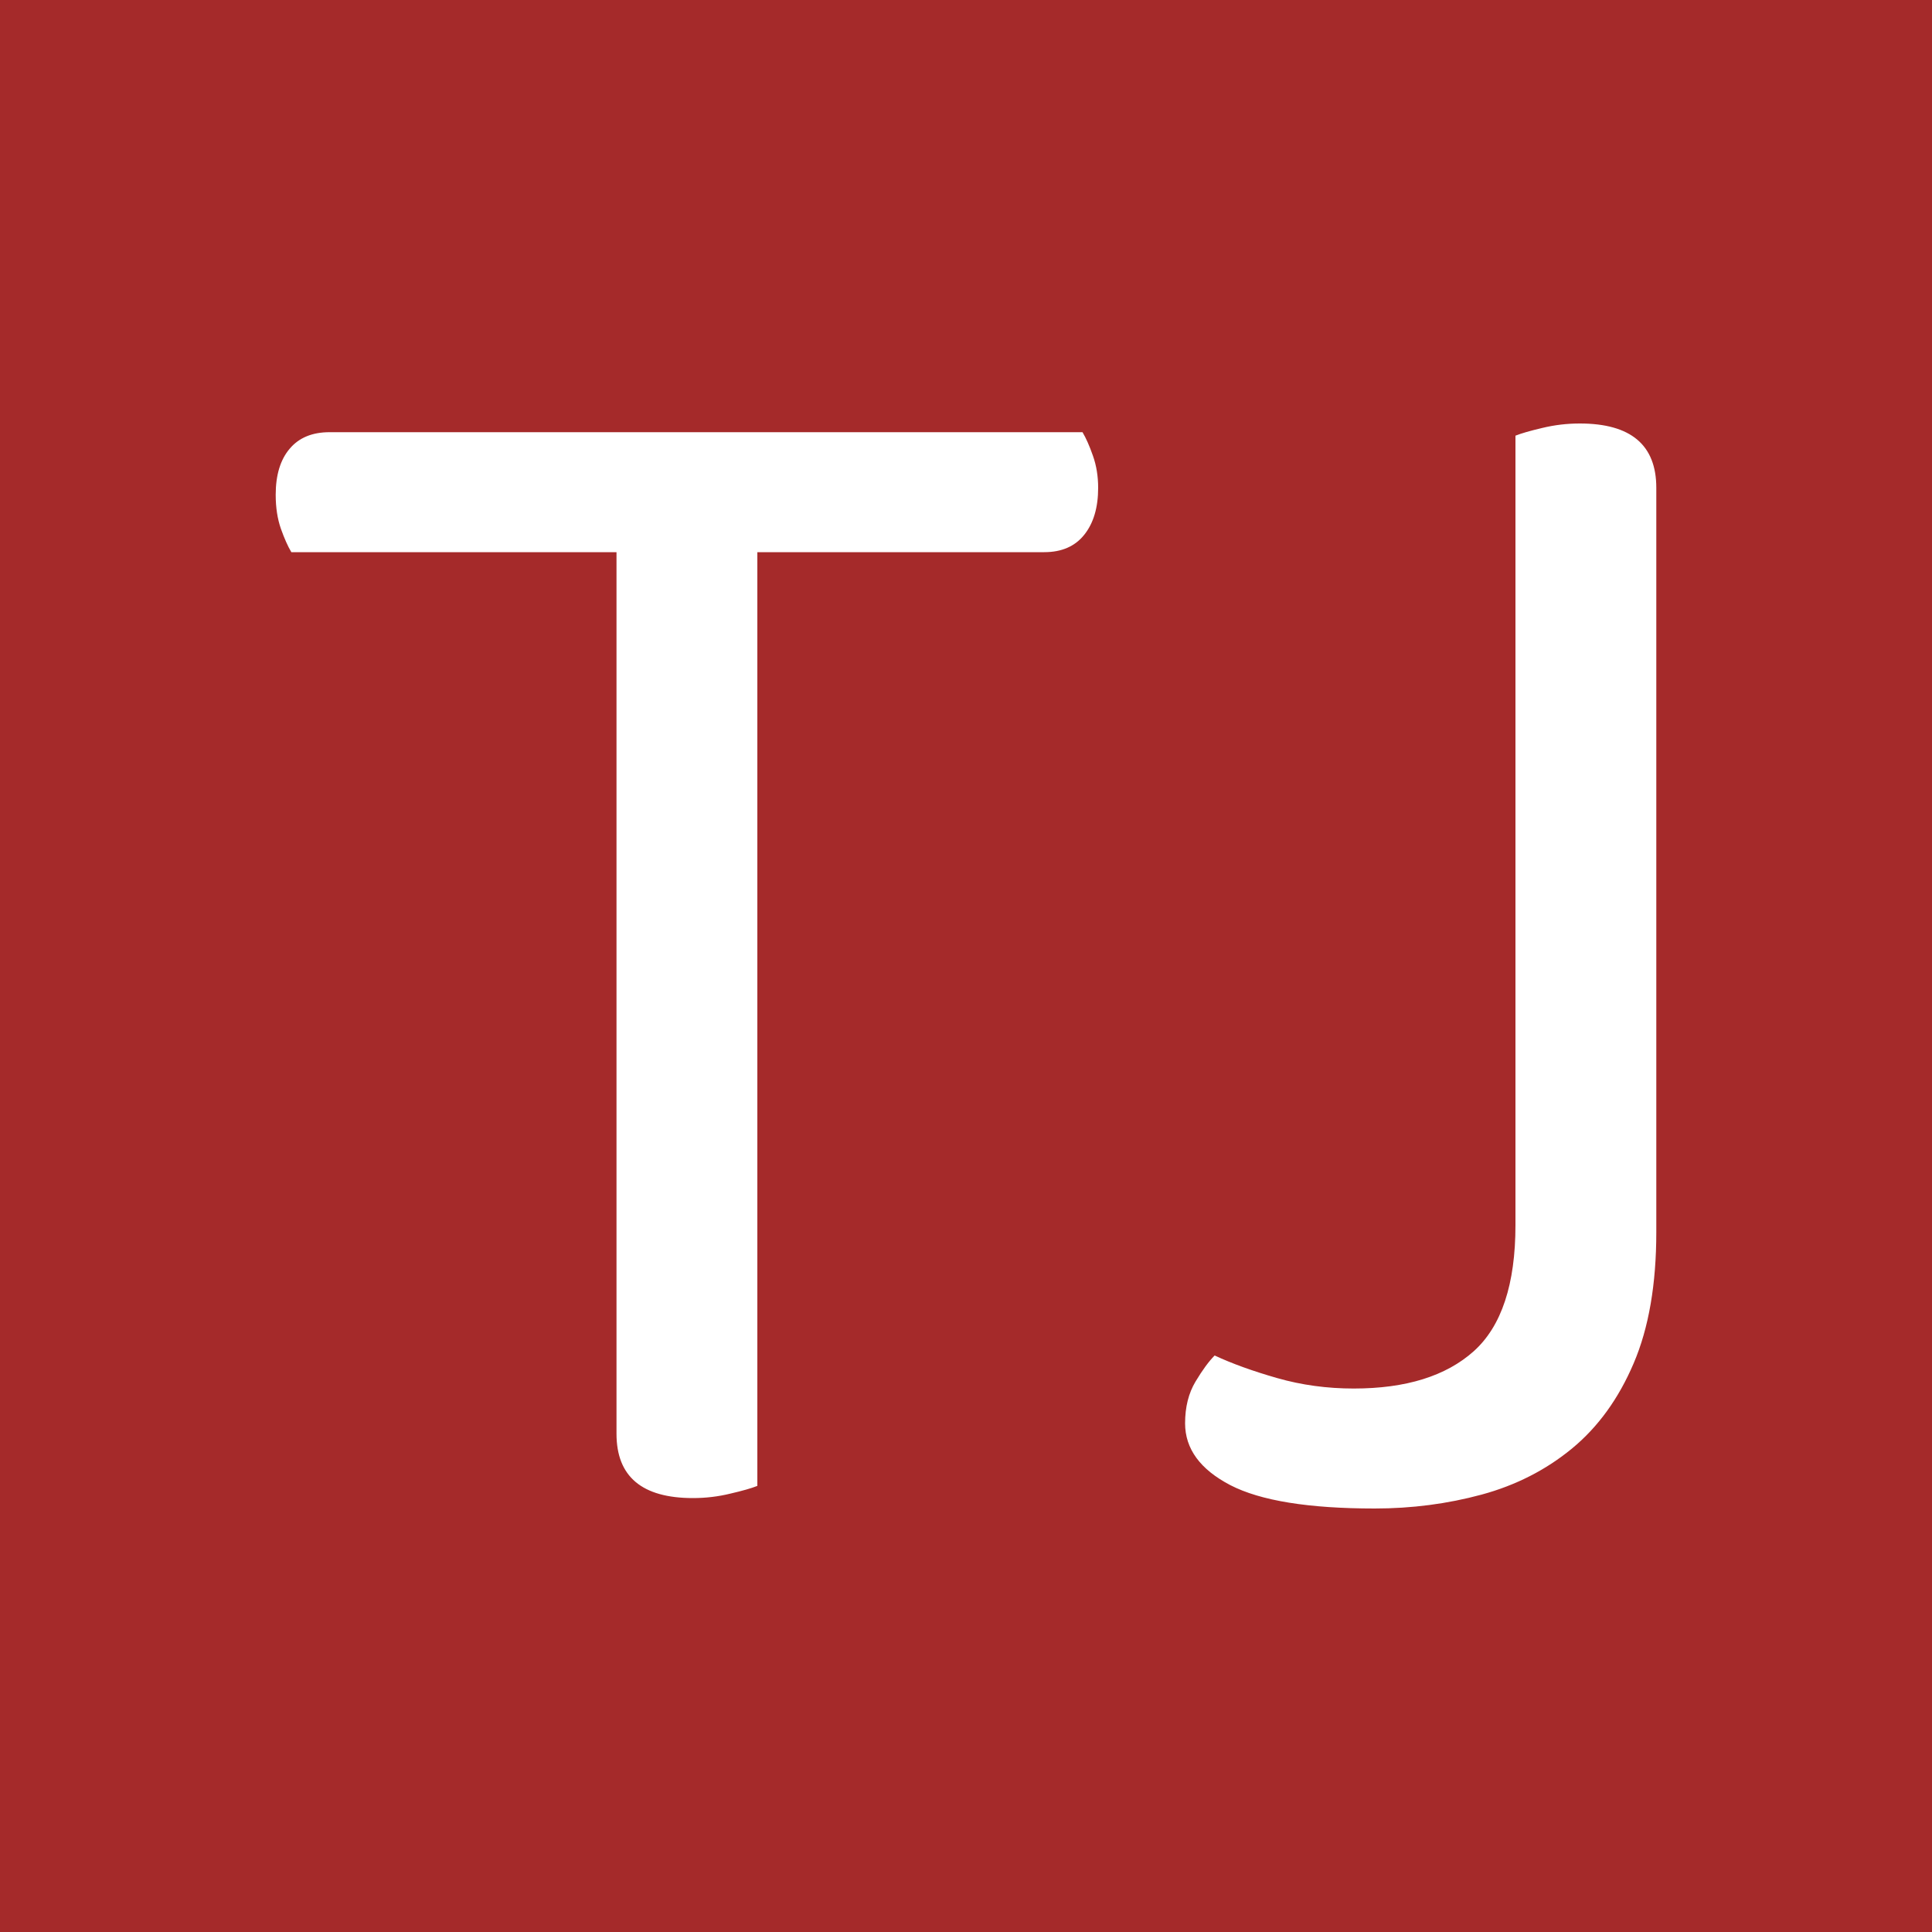
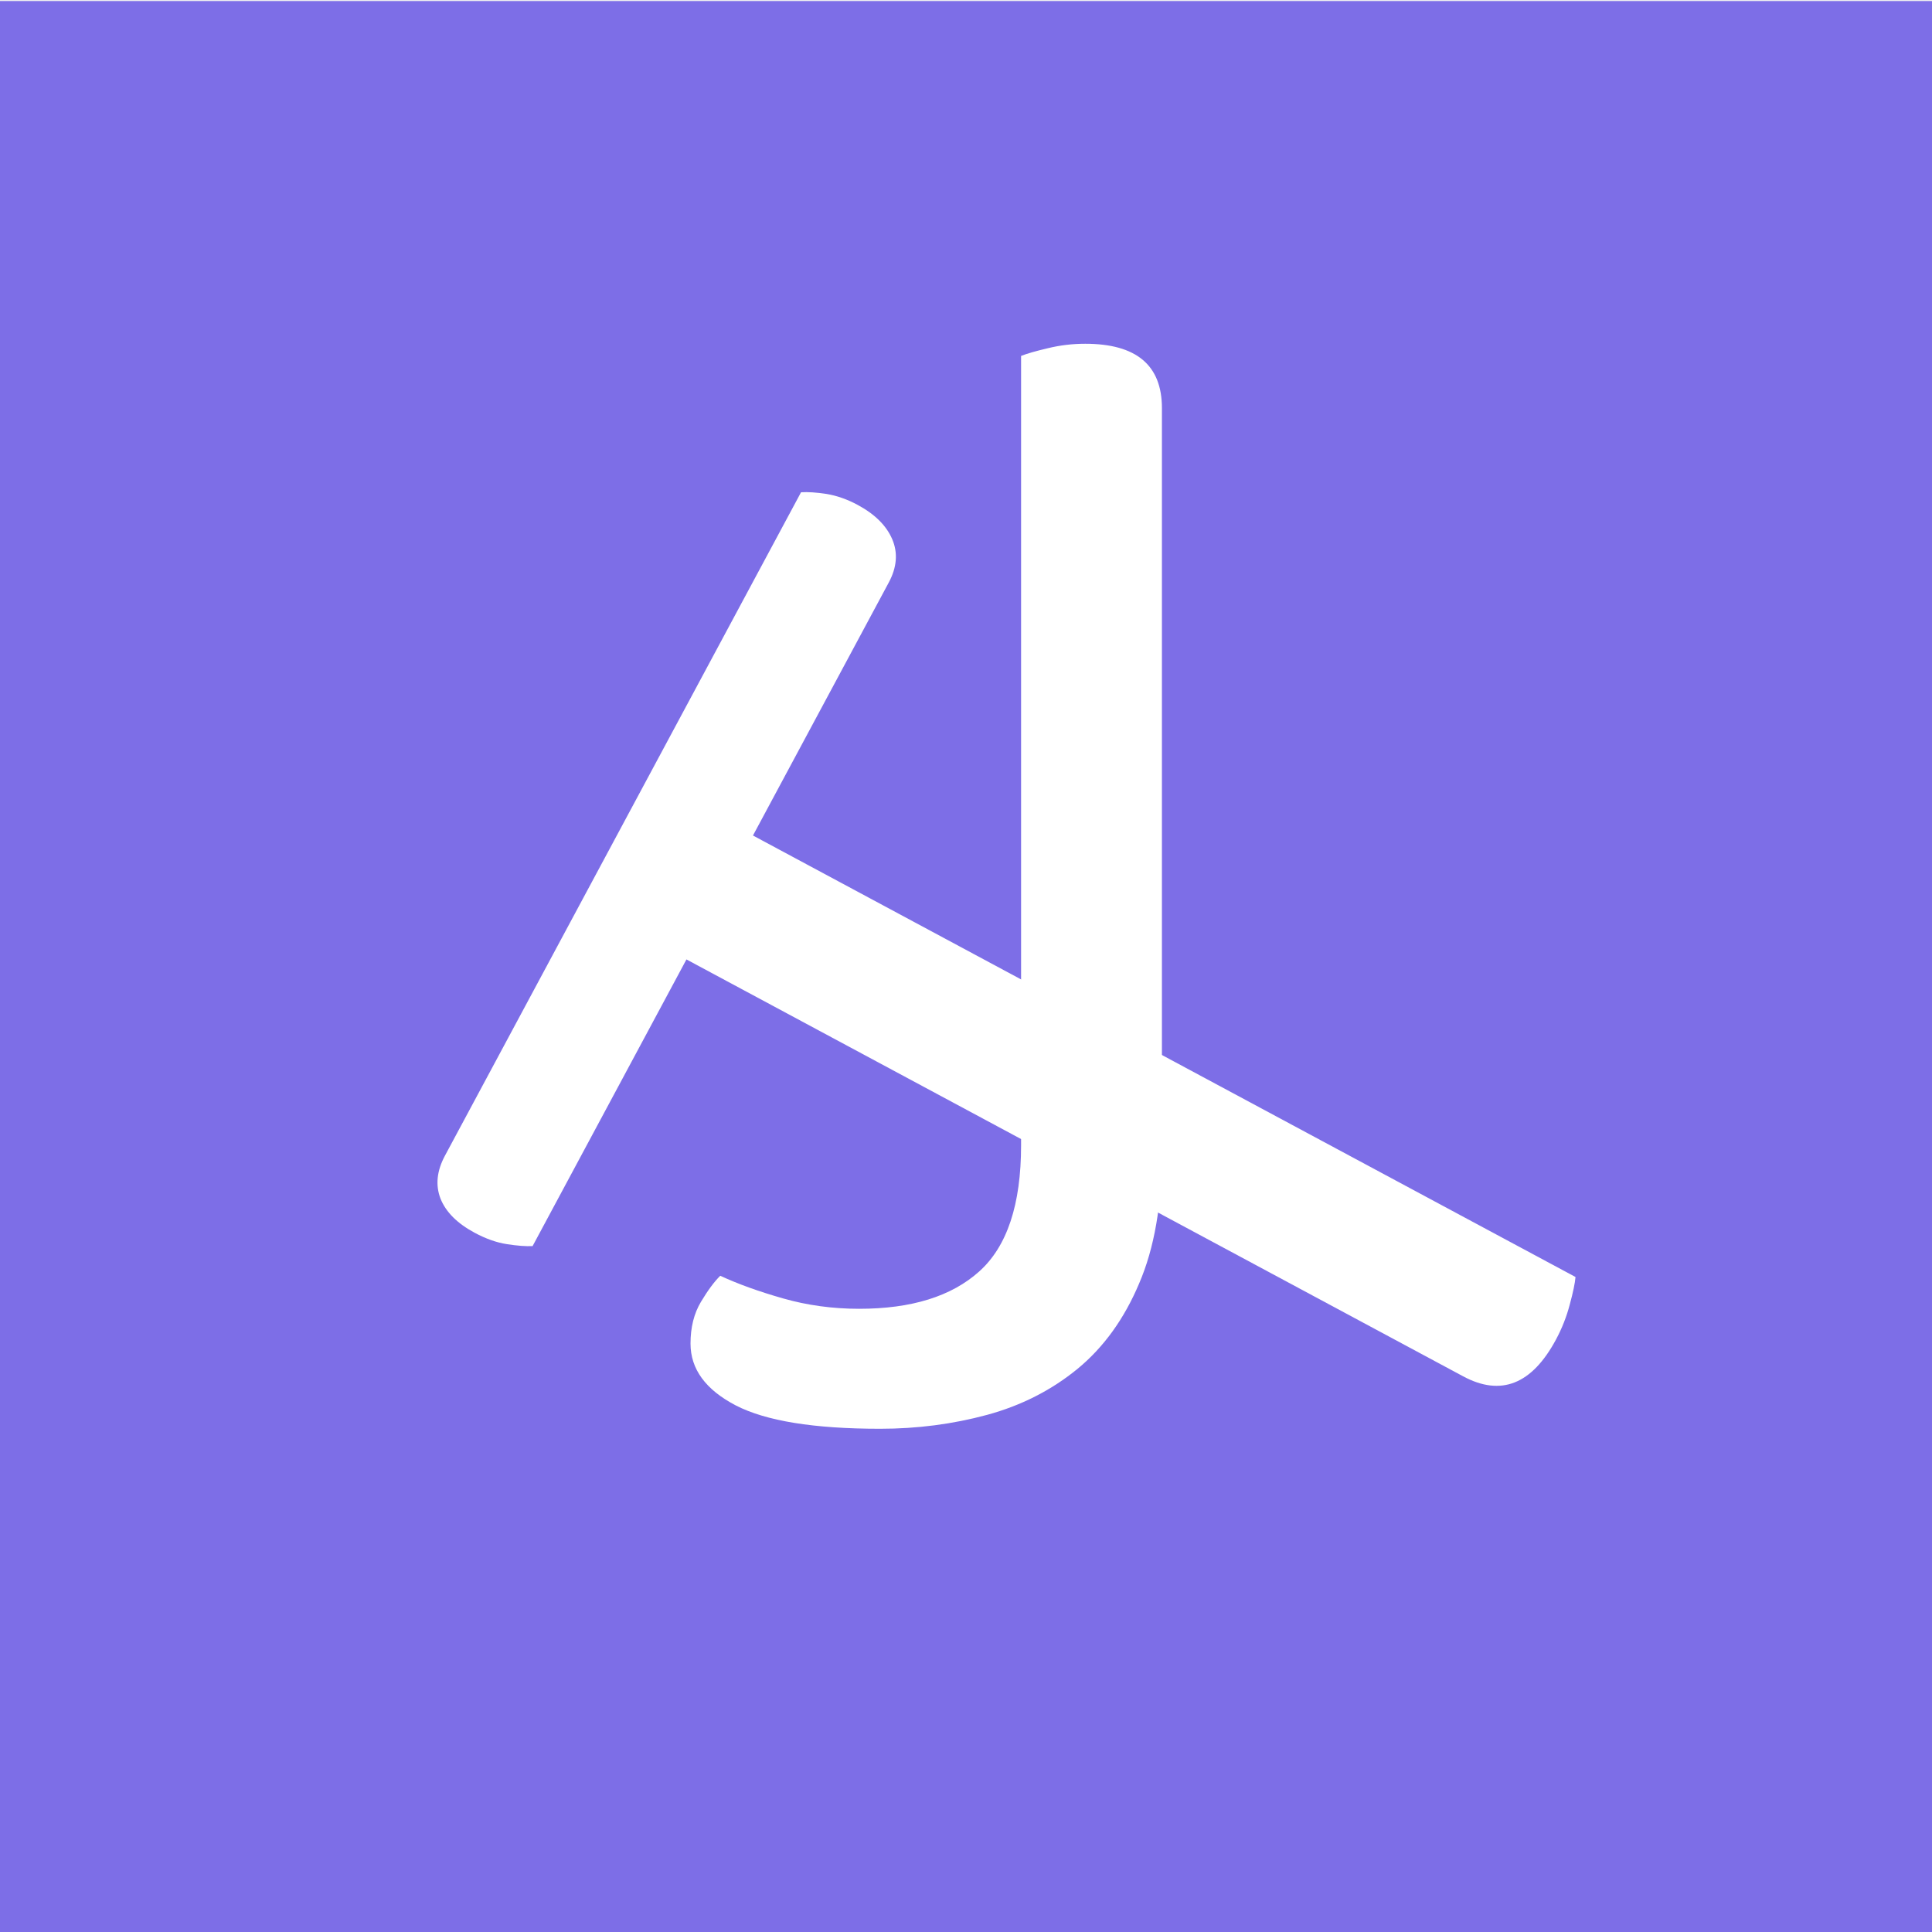
- <svg xmlns="http://www.w3.org/2000/svg" width="256" height="256" viewBox="0 0 100 100">
-   <rect width="100" height="100" rx="0" fill="#a52a2a" />
-   <path d="M54.05 28.58L39.20 28.58L39.20 76.91Q38.75 77.09 37.80 77.31Q36.86 77.54 35.87 77.54L35.87 77.54Q31.91 77.54 31.91 74.21L31.91 74.21L31.91 28.58L15.08 28.58Q14.81 28.13 14.54 27.37Q14.27 26.60 14.27 25.61L14.27 25.61Q14.27 24.08 14.99 23.23Q15.71 22.37 17.06 22.37L17.06 22.37L56.03 22.37Q56.30 22.82 56.57 23.59Q56.84 24.35 56.84 25.25L56.84 25.25Q56.84 26.78 56.12 27.68Q55.40 28.58 54.05 28.58L54.05 28.58ZM78.44 22.55L78.44 22.55Q78.89 22.37 79.83 22.15Q80.78 21.92 81.77 21.92L81.77 21.92Q85.73 21.92 85.73 25.25L85.73 25.25L85.73 63.77Q85.73 67.82 84.56 70.56Q83.39 73.31 81.36 74.98Q79.34 76.64 76.69 77.36Q74.03 78.08 71.15 78.08L71.15 78.08Q66.02 78.08 63.68 76.87Q61.34 75.65 61.34 73.67L61.34 73.67Q61.34 72.41 61.88 71.51Q62.42 70.61 62.87 70.16L62.87 70.16Q64.22 70.79 66.11 71.33Q68 71.87 70.07 71.87L70.07 71.87Q74.12 71.87 76.28 69.94Q78.44 68 78.44 63.41L78.44 63.41L78.44 22.55Z" fill="#fff" />
+ <svg xmlns="http://www.w3.org/2000/svg" width="100" height="100" viewBox="0 0 100 100">
+   <g id="Layer_1">
+     <rect x="0" y="0.054" width="100" height="100" fill="#7d6ee7" id="svg_2" />
+     <path transform="rotate(-61.7753 56.0833 56.5659)" id="svg_3" d="m74.588,35.191l-14.86,0l0,48.32q-0.44,0.19 -1.39,0.41q-0.95,0.23 -1.94,0.23l0,0q-3.95,0 -3.95,-3.33l0,0l0,-45.63l-16.84,0q-0.27,-0.45 -0.54,-1.22q-0.27,-0.76 -0.27,-1.75l0,0q0,-1.53 0.72,-2.39q0.73,-0.85 2.07,-0.85l0,0l38.97,0q0.28,0.45 0.55,1.21q0.26,0.77 0.26,1.67l0,0q0,1.53 -0.72,2.43q-0.72,0.9 -2.06,0.9l0,0z" fill="#fff" />
+     <path stroke="null" id="svg_1" d="m52.851,18.423l0,0q0.45,-0.18 1.39,-0.4q0.94,-0.23 1.93,-0.23l0,0q3.97,0 3.97,3.33l0,0l0,38.52q0,4.05 -1.18,6.79q-1.16,2.75 -3.19,4.42q-2.03,1.66 -4.68,2.38q-2.66,0.72 -5.54,0.72l0,0q-5.13,0 -7.47,-1.21q-2.34,-1.22 -2.34,-3.2l0,0q0,-1.26 0.54,-2.16q0.54,-0.9 1,-1.35l0,0q1.35,0.63 3.24,1.17q1.89,0.54 3.95,0.54l0,0q4.06,0 6.21,-1.93q2.17,-1.94 2.17,-6.53l0,0l0,-40.86z" fill="#fff" />
+   </g>
</svg>
